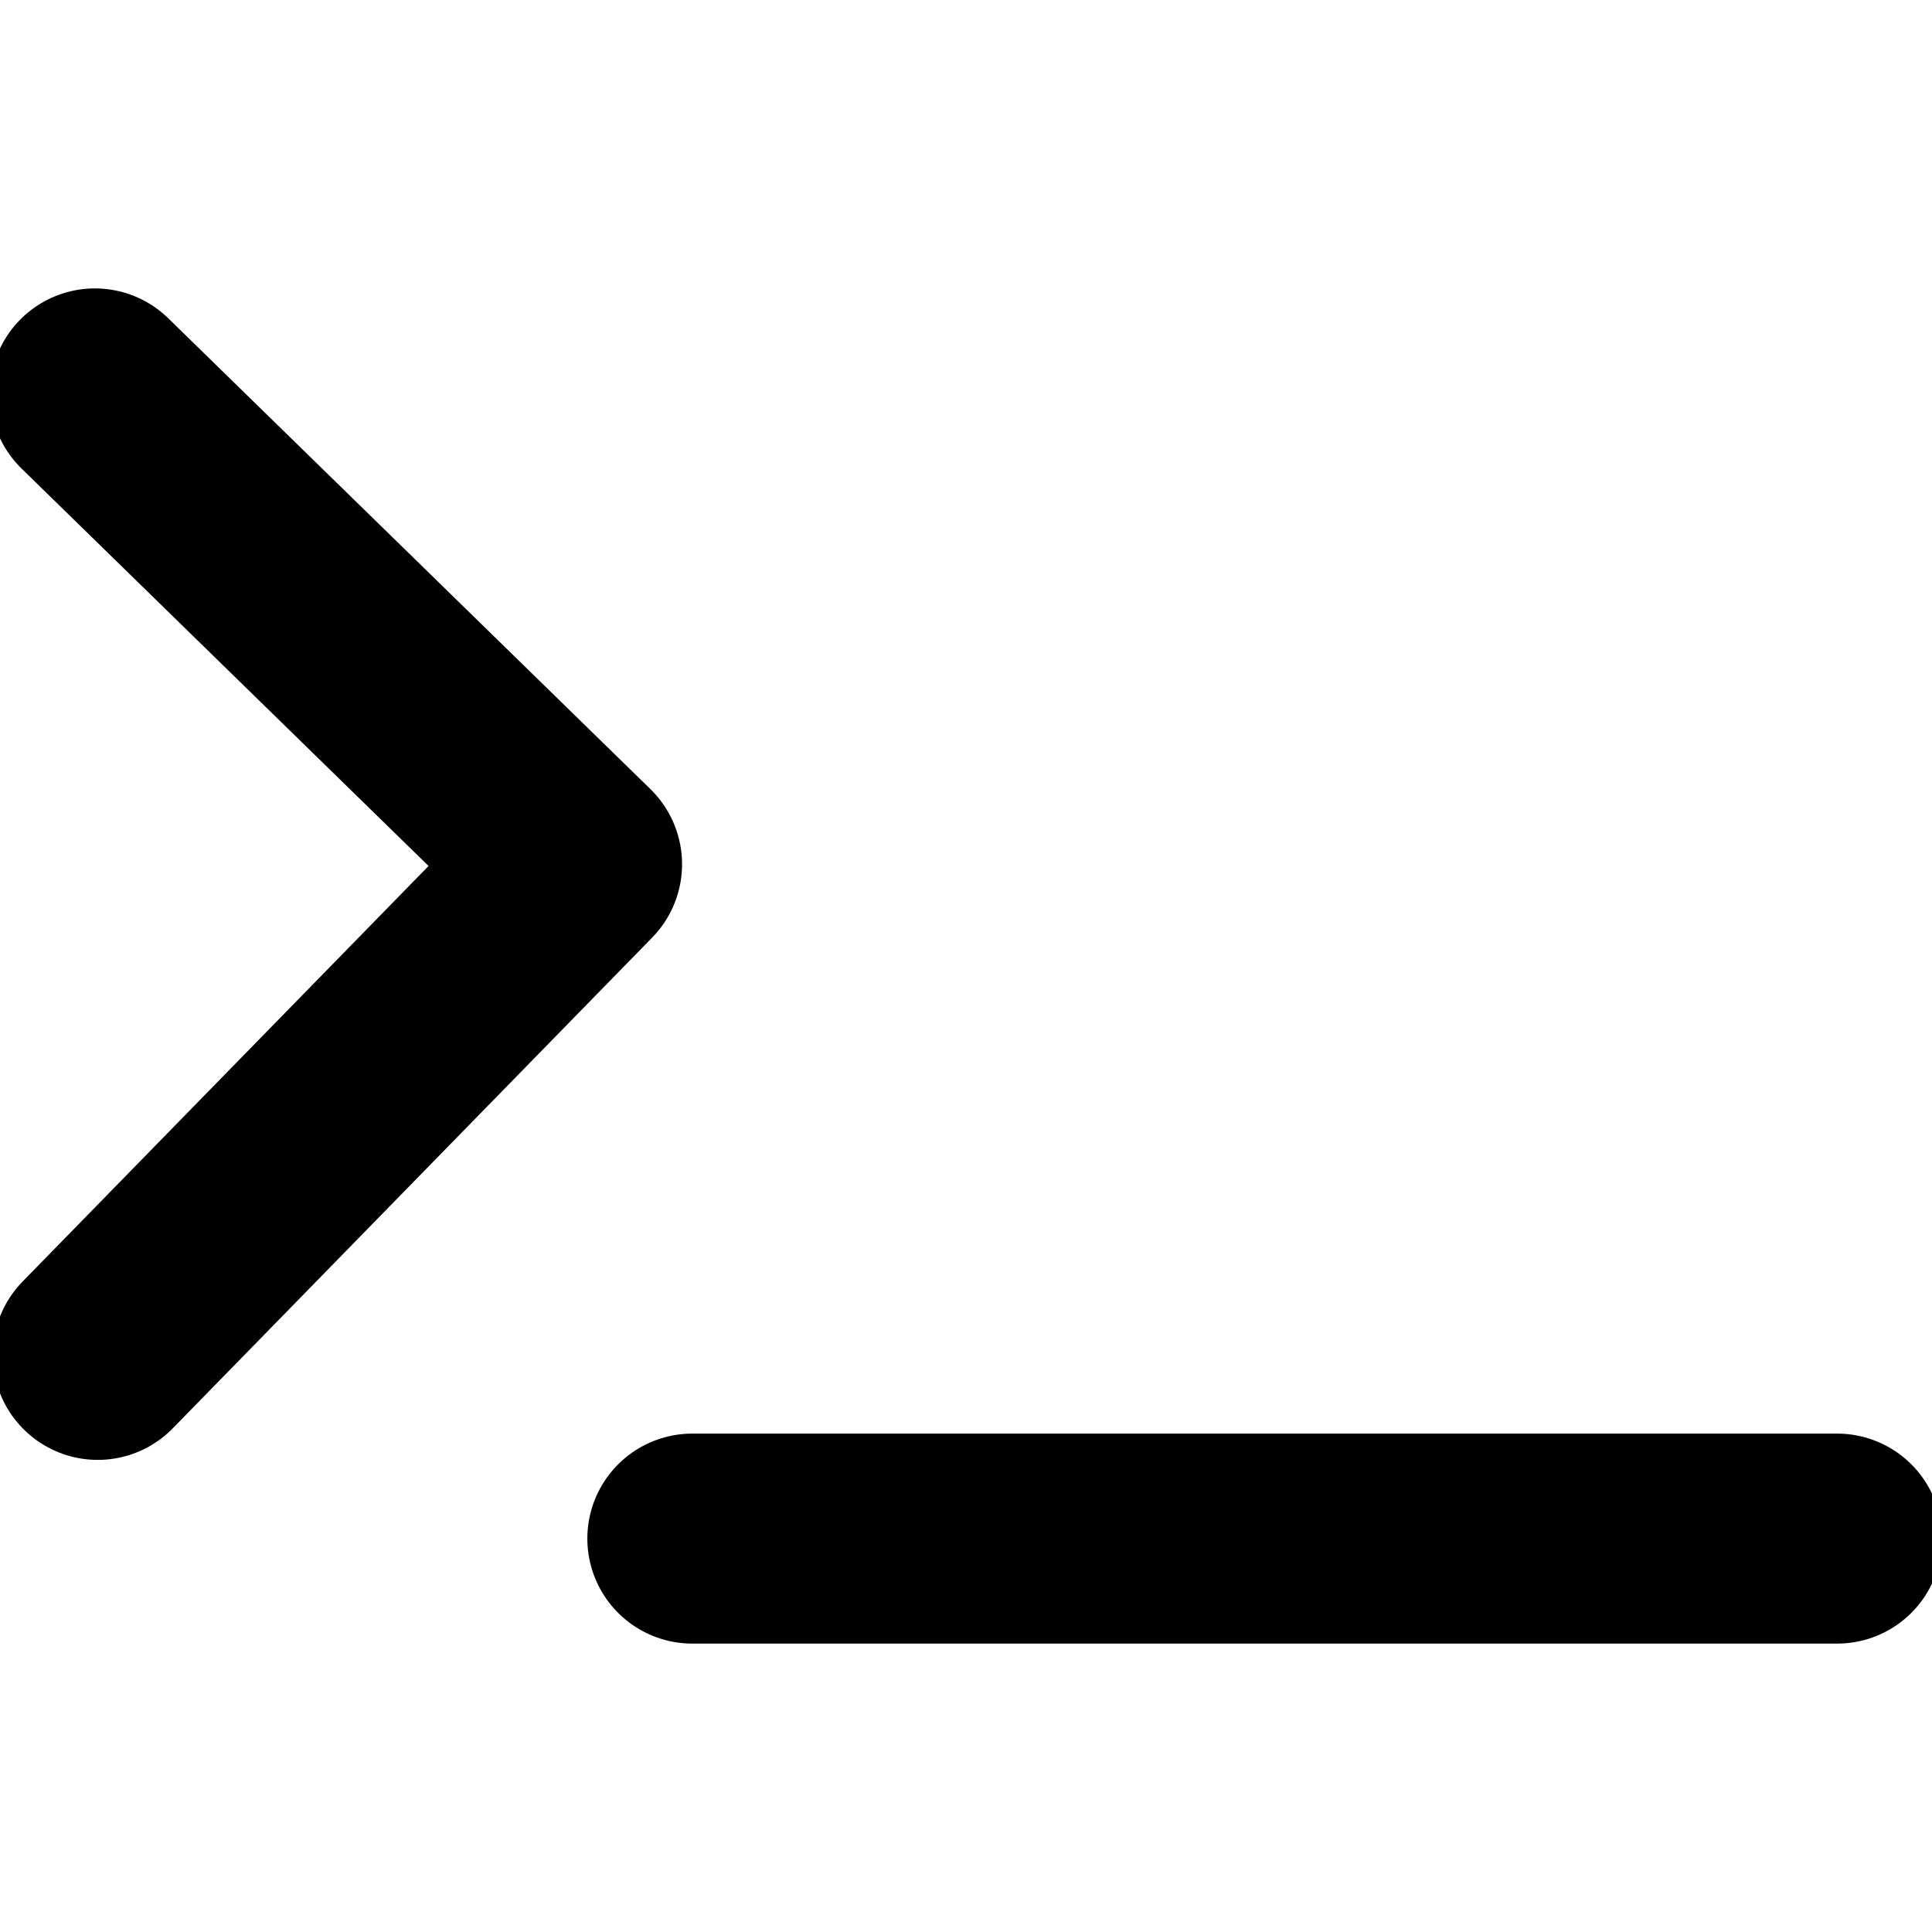
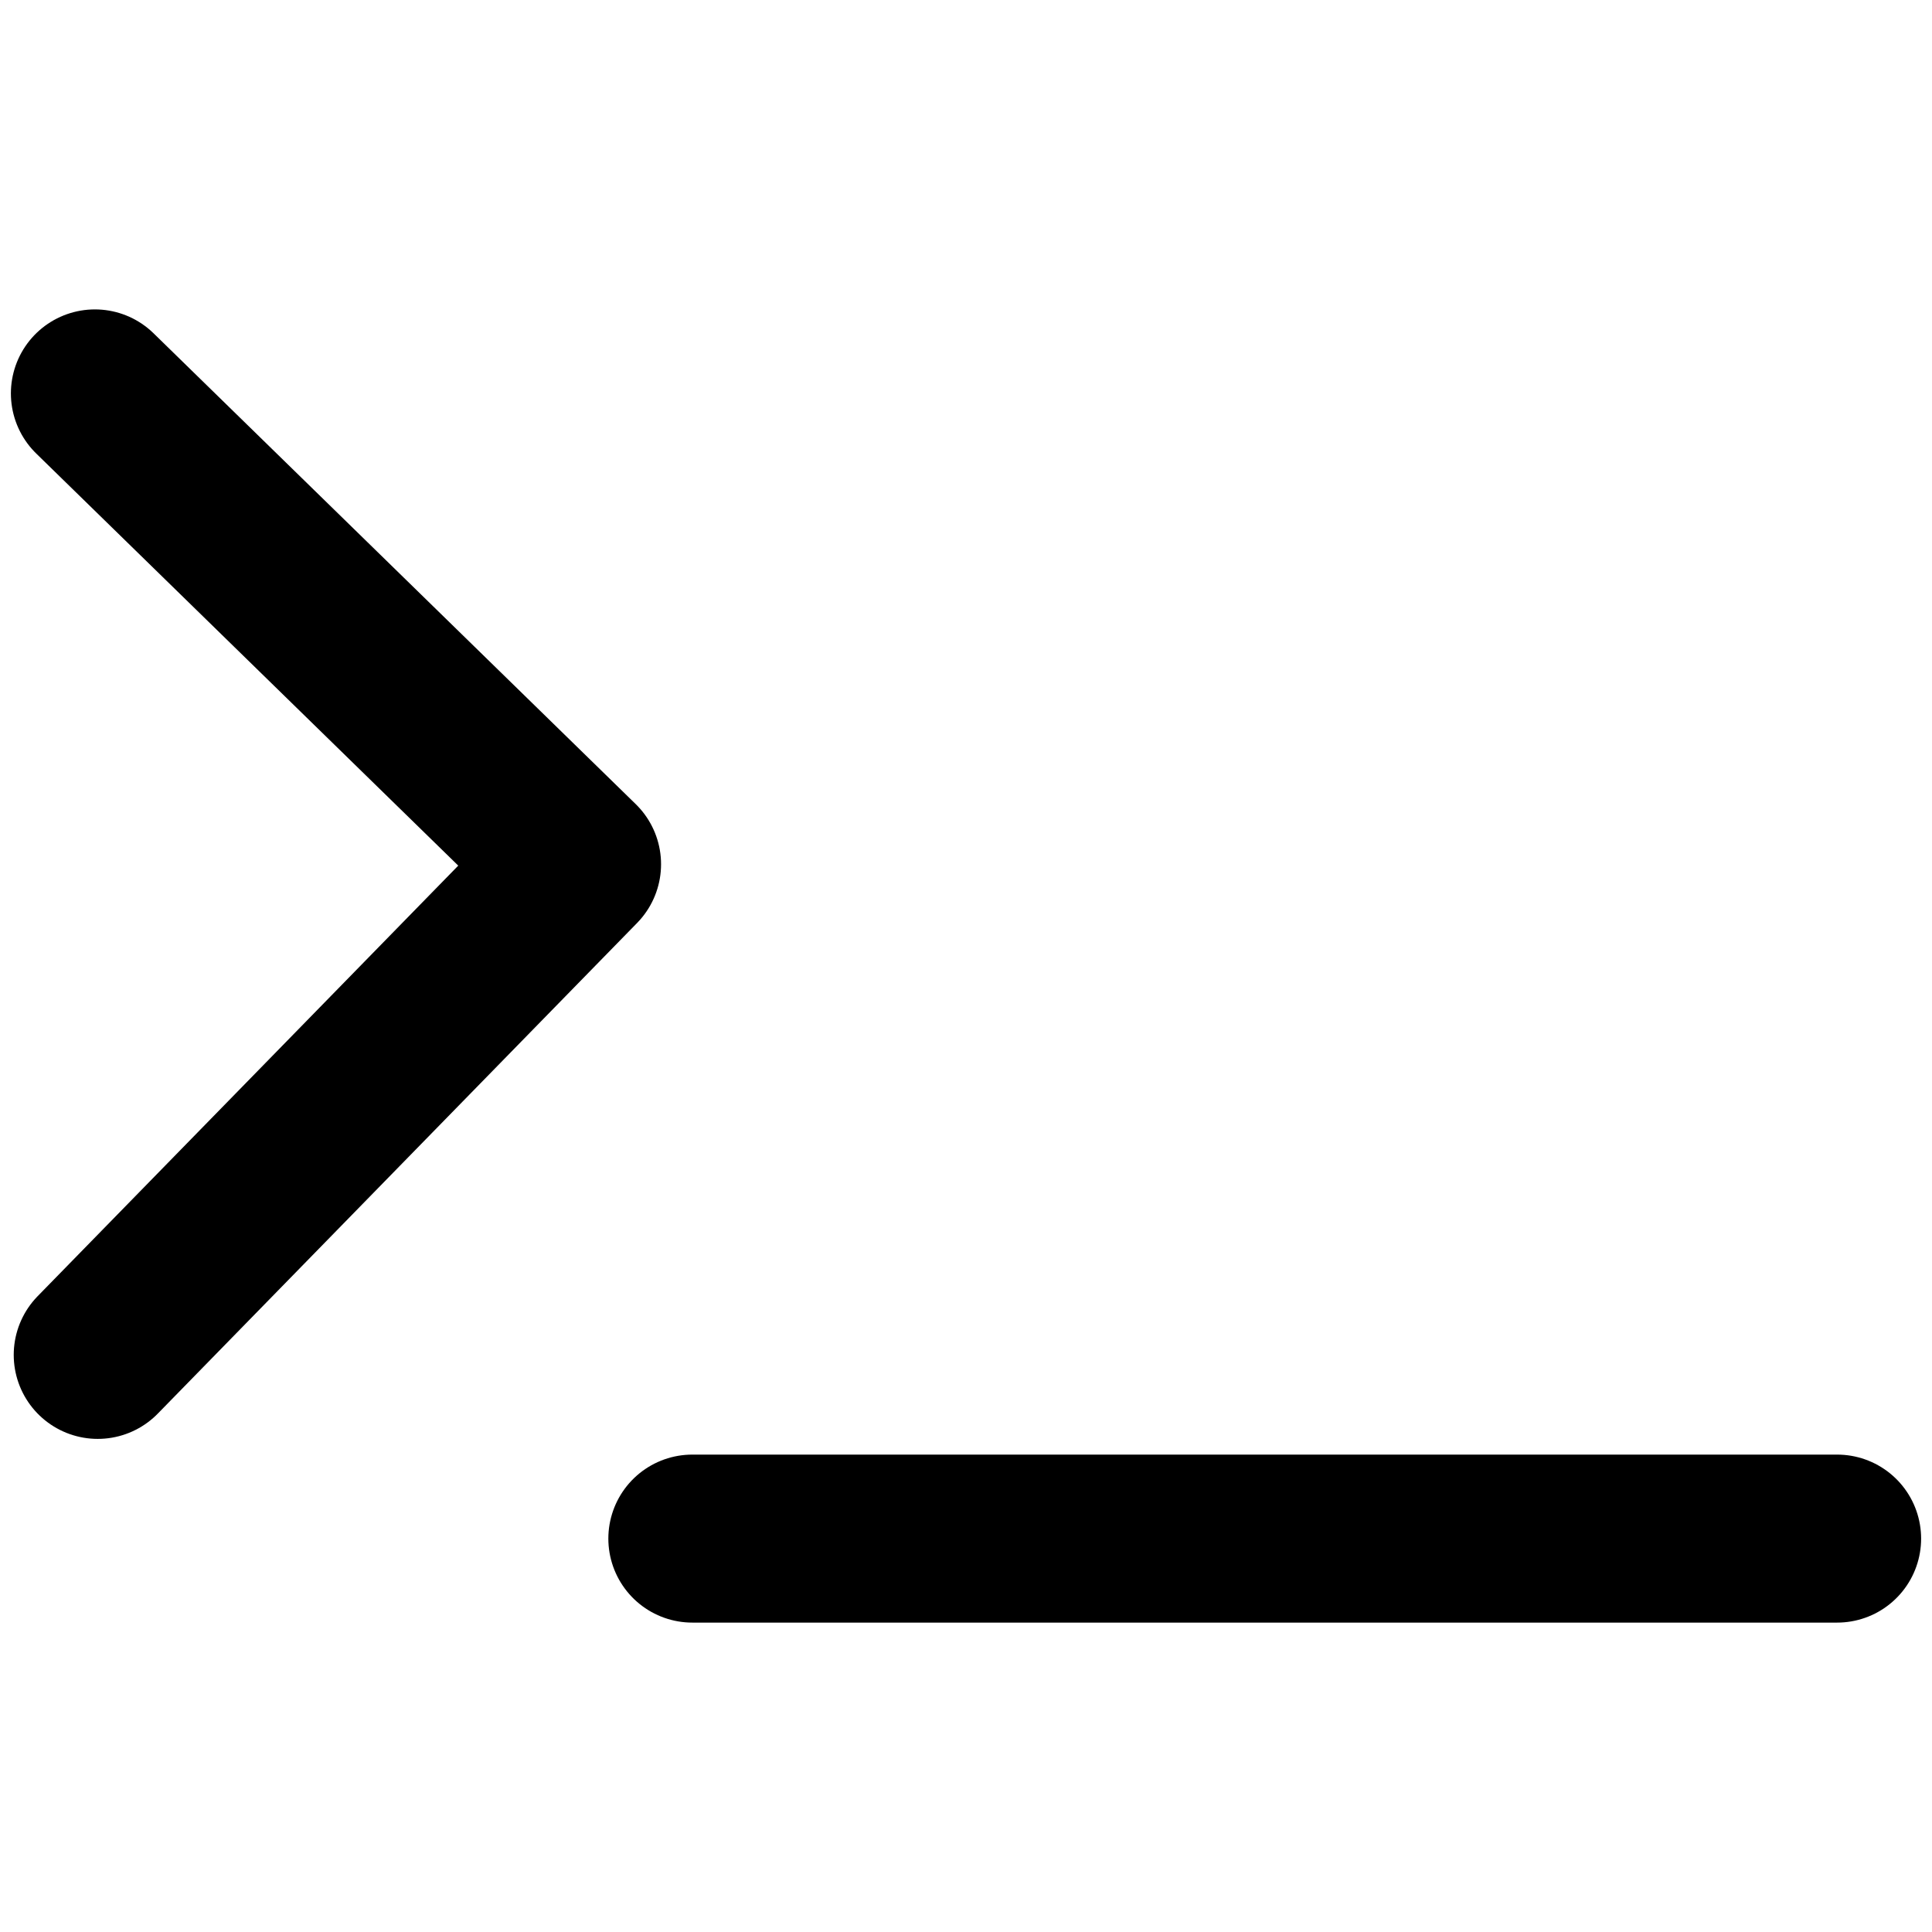
<svg xmlns="http://www.w3.org/2000/svg" width="92mm" height="92mm" viewBox="0 0 92 92" version="1.1" id="svg1">
  <defs id="defs1" />
  <g id="layer1" transform="translate(-48.98056,-47.31513)">
    <g id="g1" transform="translate(2.037187,21.46673)" style="stroke-width:1;stroke-dasharray:none">
-       <path style="fill:none;stroke:#000000;stroke-width:10;stroke-linecap:round;stroke-linejoin:round;stroke-dasharray:none" d="M 51.462,44.582 74.422,67.002 51.597,90.367" id="path1" />
-       <path style="fill:none;stroke:#000000;stroke-width:10;stroke-linecap:round;stroke-linejoin:round;stroke-dasharray:none" d="M 79.912,99.115 H 134.425" id="path2" />
+       <path style="fill:none;stroke:#000000;stroke-width:8;stroke-linecap:round;stroke-linejoin:round;stroke-dasharray:none" d="M 51.462,44.582 74.422,67.002 51.597,90.367" id="path1" />
+       <path style="fill:none;stroke:#000000;stroke-width:8;stroke-linecap:round;stroke-linejoin:round;stroke-dasharray:none" d="M 79.912,99.115 H 134.425" id="path2" />
    </g>
  </g>
</svg>
